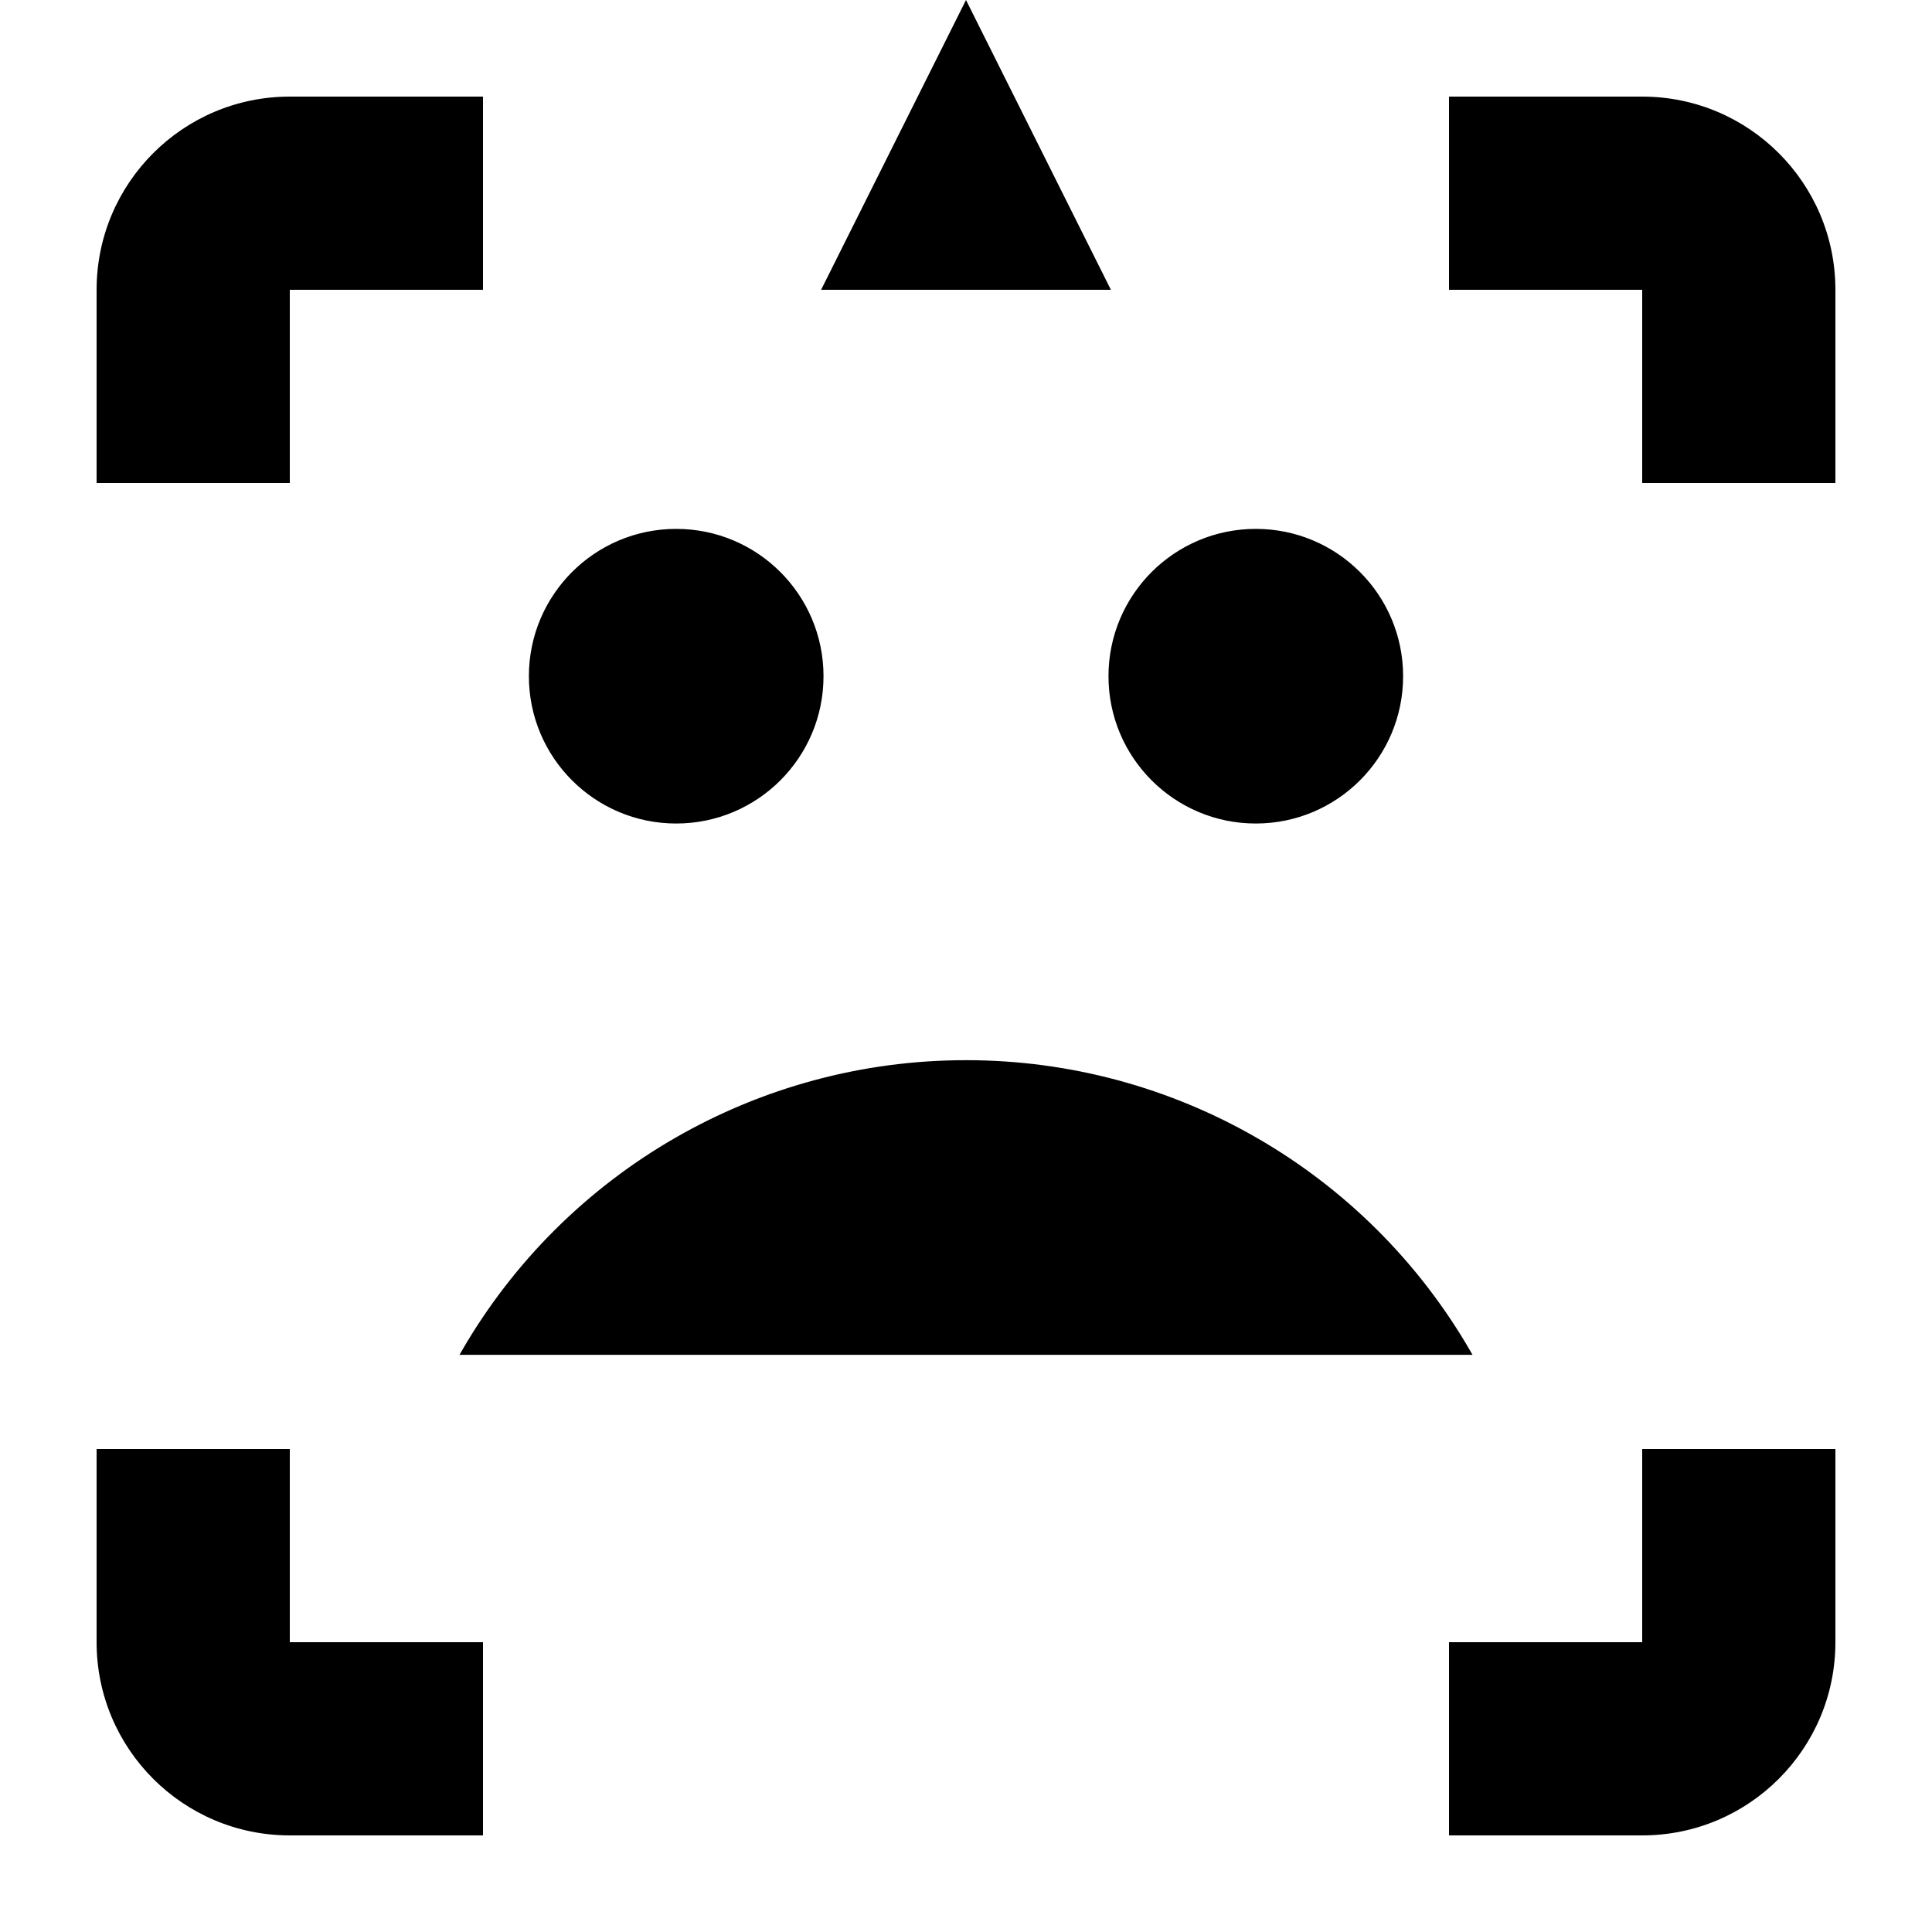
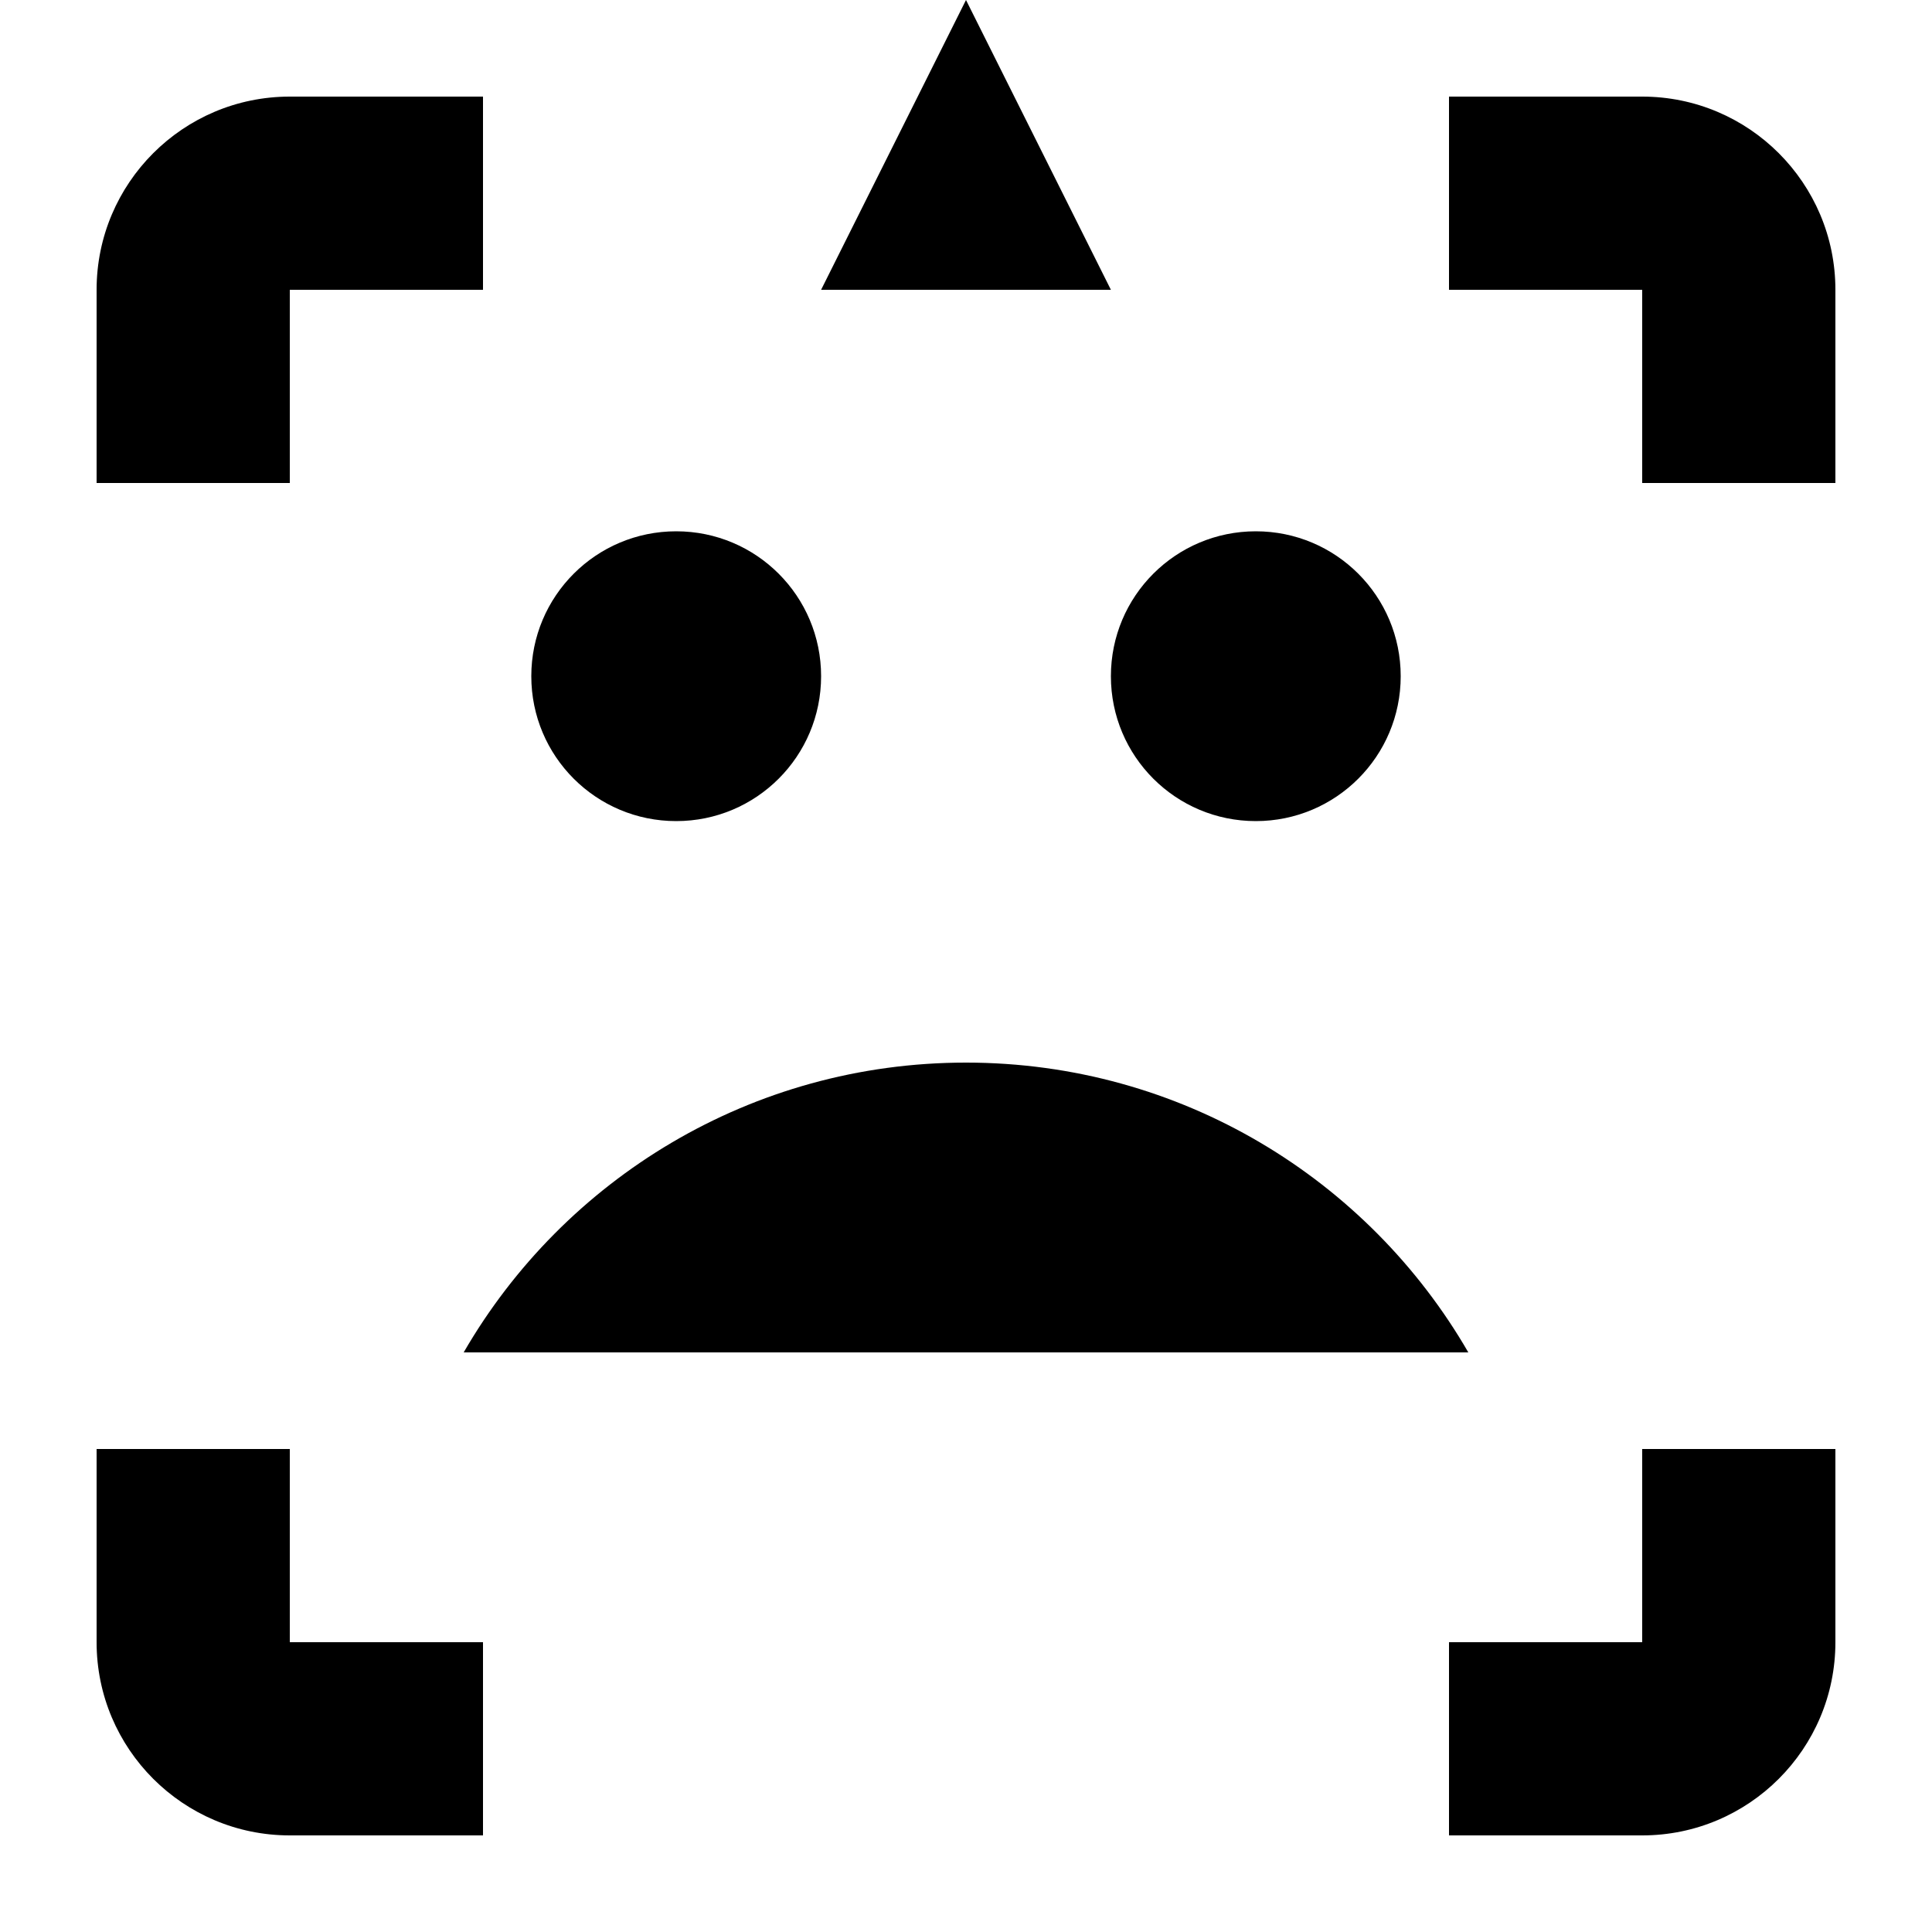
- <svg xmlns="http://www.w3.org/2000/svg" width="400" height="400" viewBox="0 0 400 400">
-   <defs>
-     <style>
-       .cls-1, .cls-2 {
-         fill-rule: evenodd;
-       }
- 
-       .cls-2 {
-         stroke: #000;
-         stroke-width: 1px;
-       }
-     </style>
-   </defs>
-   <path id="target" class="cls-1" d="M340,380H300V340h40V300h40v40A40,40,0,0,1,340,380Zm0-320H300V20h40a40,40,0,0,1,40,40v40H340V60ZM200,0l30,60H170ZM20,340V300H60v40h40v40H60A40,40,0,0,1,20,340ZM60,100H20V60A40,40,0,0,1,60,20h40V60H60v40Z" />
-   <path id="hostile" class="cls-2" d="M260,170a30,30,0,1,1,30-30A30,30,0,0,1,260,170Zm-120,0a30,30,0,1,1,30-30A30,30,0,0,1,140,170Zm60,50a120.036,120.036,0,0,1,104.005,60H96A120.035,120.035,0,0,1,200,220Z" />
+ <svg xmlns="http://www.w3.org/2000/svg" version="1.1" id="Layer_1" x="0px" y="0px" viewBox="0 0 96 96" style="enable-background:new 0 0 96 96;" xml:space="preserve">
+   <style type="text/css">
+ 	.st0{enable-background:new    ;}
+ </style>
+   <g id="target_x5F_full" class="st0">
+     <g id="Image_xA0_1">
+       <g>
+         <path d="M14.4,72H4.8v9.6c0,5.3,4.3,9.6,9.6,9.6H24v-9.6h-9.6V72z M4.8,14.4V24h9.6v-9.6H24V4.8h-9.6C9.1,4.8,4.8,9.1,4.8,14.4z      M81.6,81.6H72v9.6h9.6c5.3,0,9.6-4.3,9.6-9.6V72h-9.6V81.6z M81.6,4.8H72v9.6h9.6V24h9.6v-9.6C91.2,9.1,86.9,4.8,81.6,4.8z      M40.8,14.4h14.4L48,0L40.8,14.4z" />
+       </g>
+     </g>
+   </g>
+   <g id="hostile" class="st0">
+     <g id="Image_xA0_23">
+       <g>
+         <path d="M62.4,40.8c3.98,0,7.2-3.22,7.2-7.2s-3.22-7.2-7.2-7.2s-7.2,3.22-7.2,7.2S58.42,40.8,62.4,40.8z M33.6,40.8     c3.98,0,7.2-3.22,7.2-7.2s-3.22-7.2-7.2-7.2s-7.2,3.22-7.2,7.2S29.62,40.8,33.6,40.8z M48,52.8c-10.67,0-19.98,5.79-24.96,14.4     h49.92C67.98,58.59,58.67,52.8,48,52.8z" />
+       </g>
+     </g>
+   </g>
</svg>
